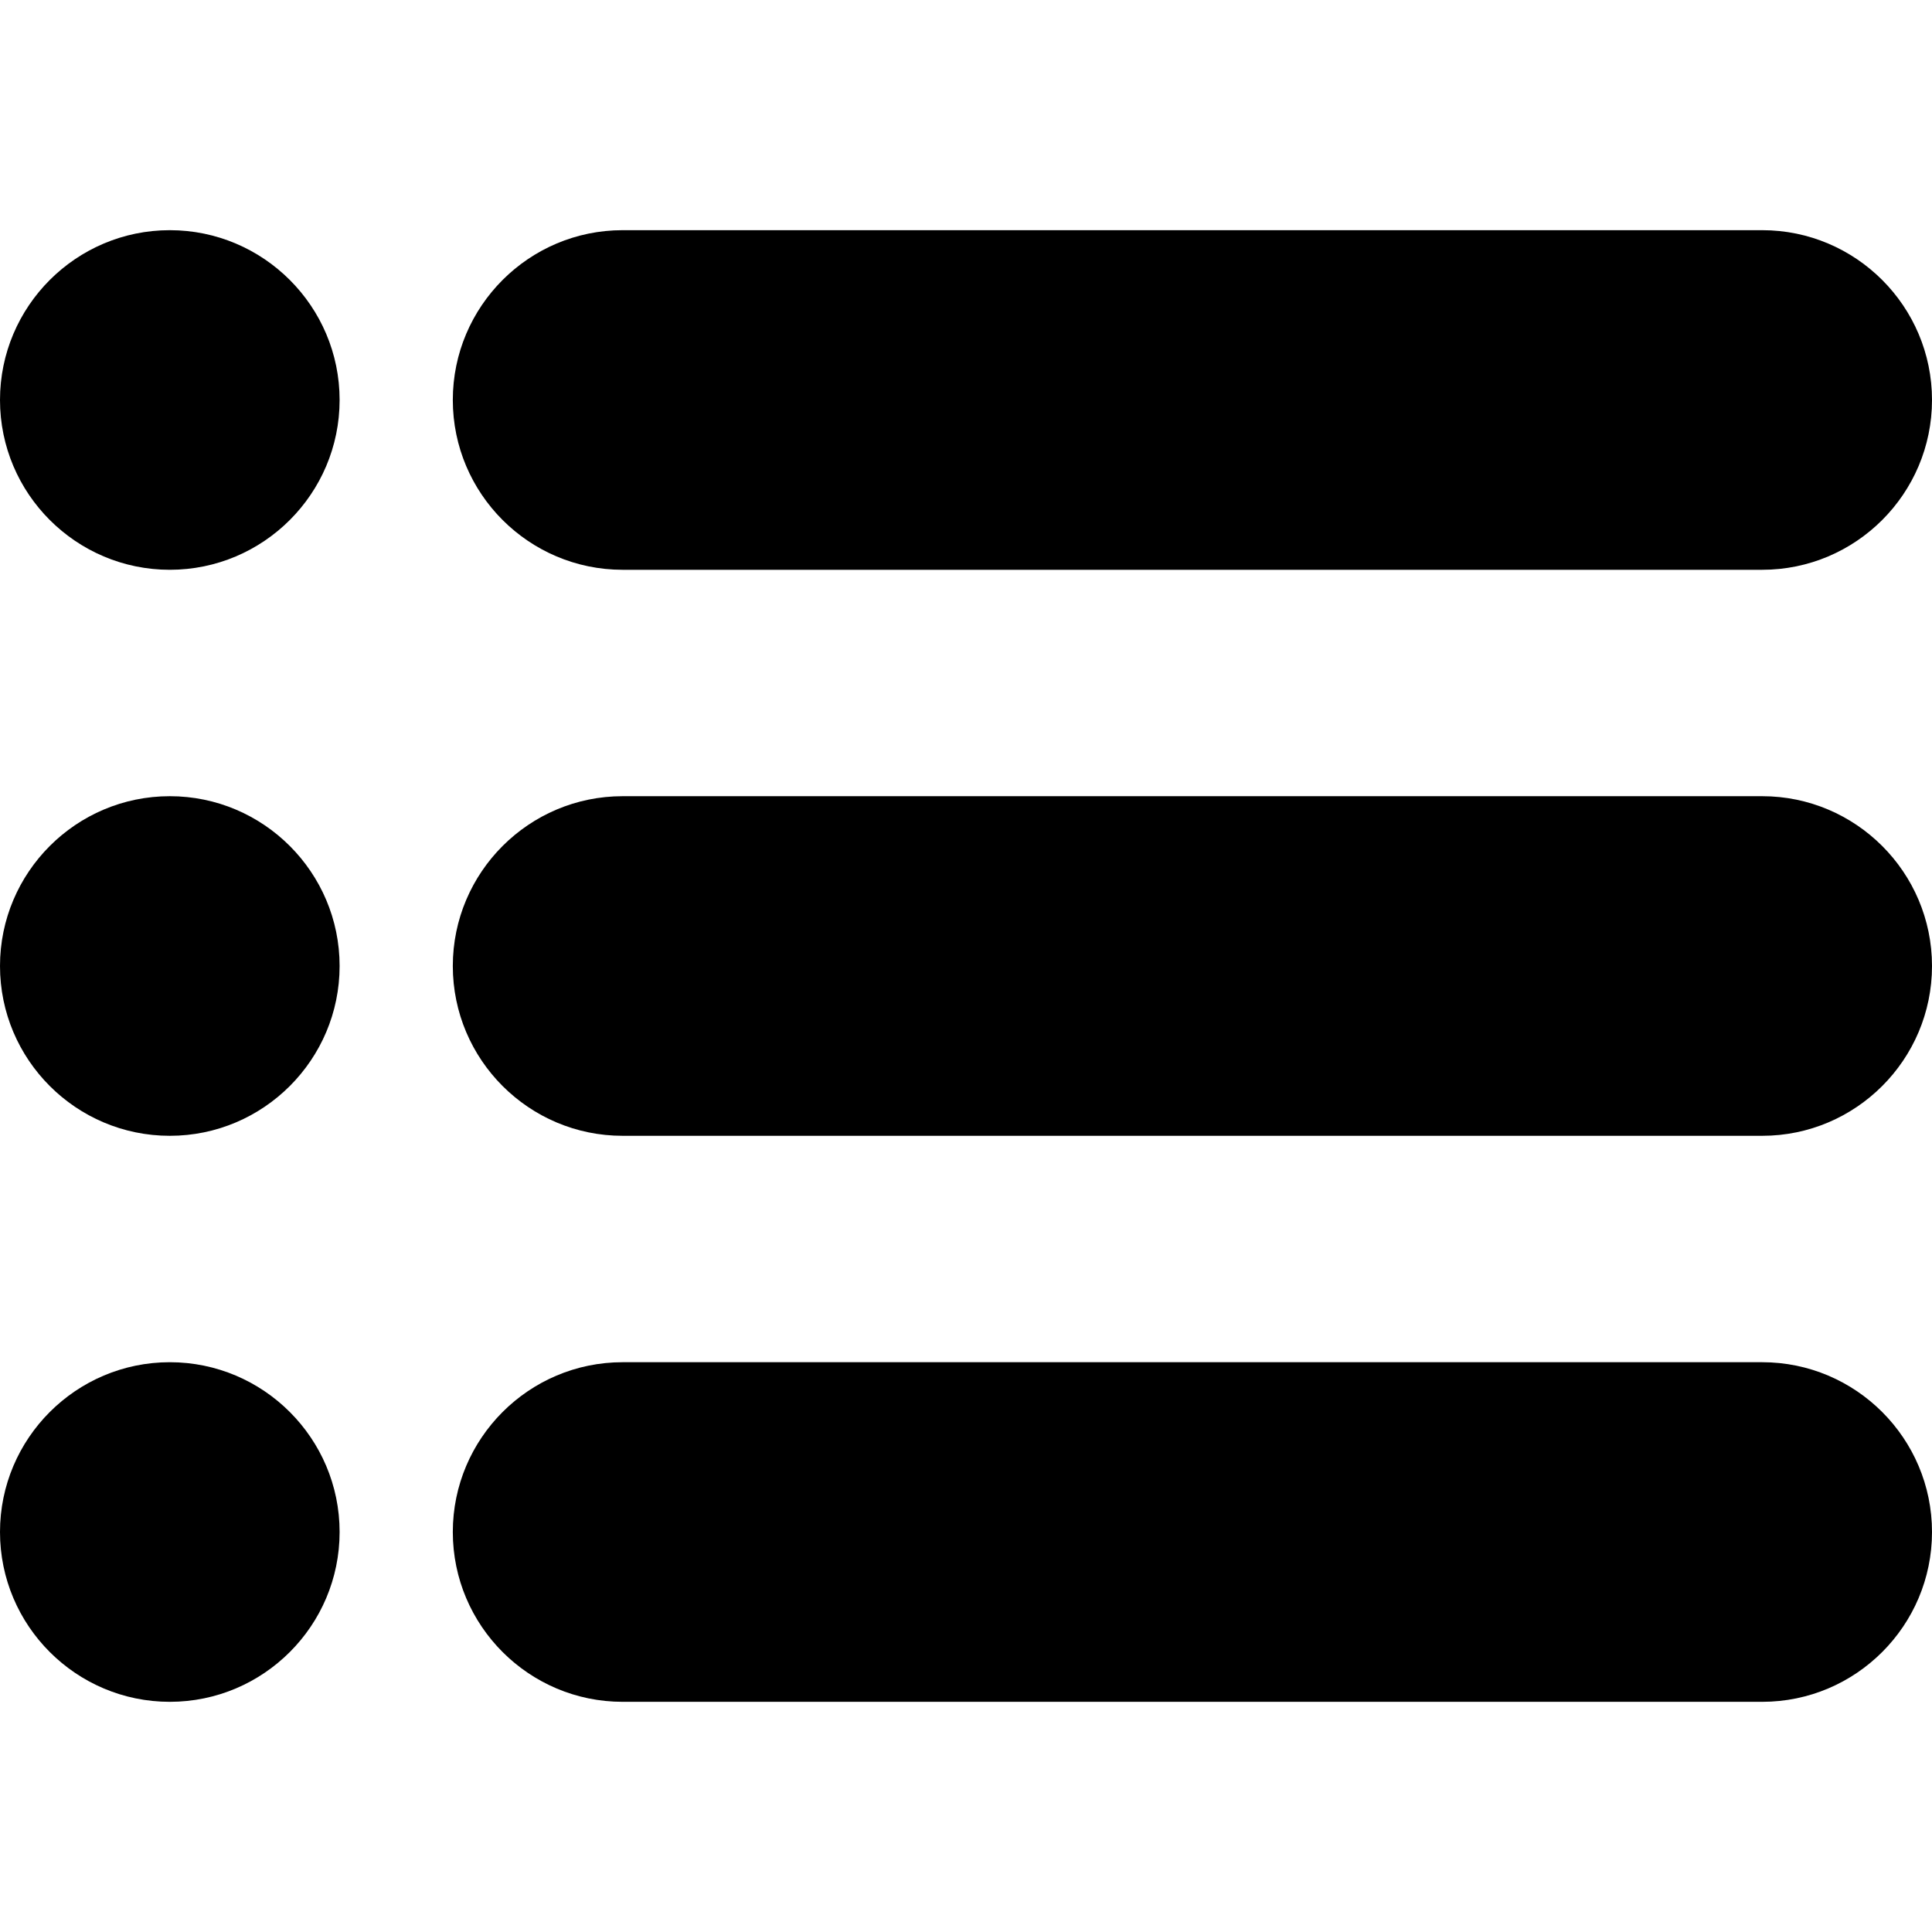
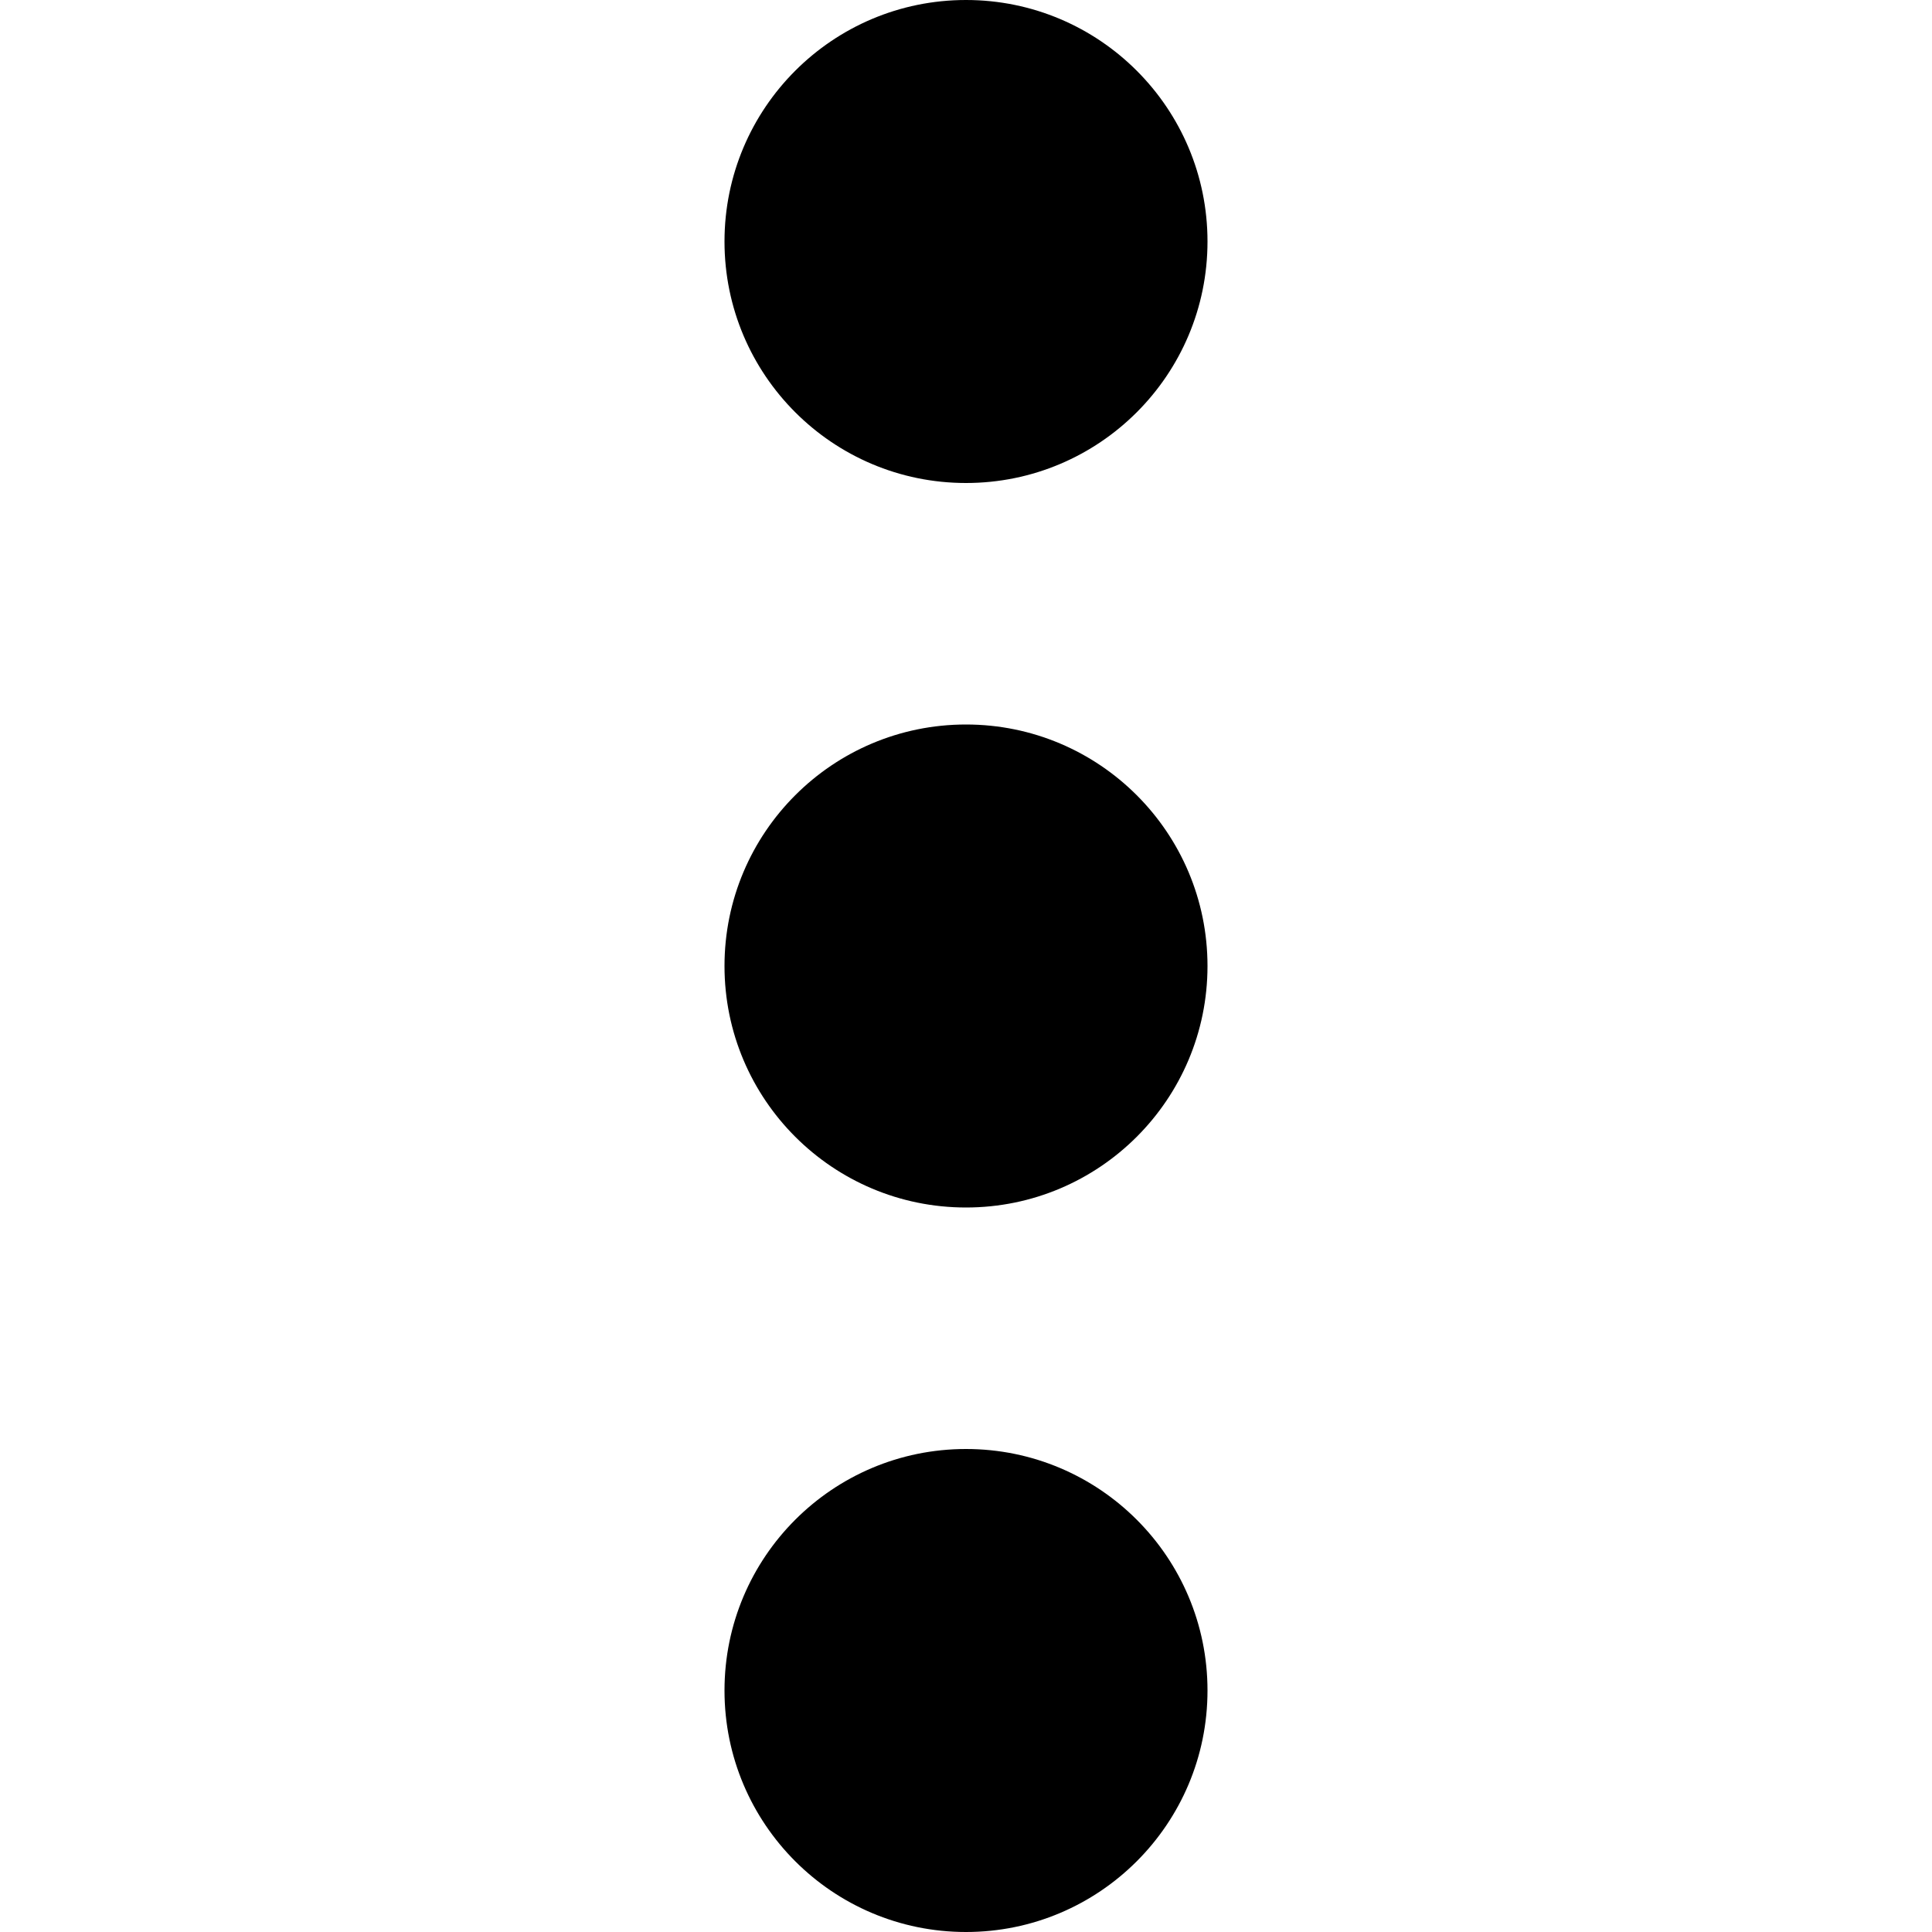
<svg xmlns="http://www.w3.org/2000/svg" version="1.1" id="Capa_1" x="0px" y="0px" viewBox="0 0 512 512" style="enable-background:new 0 0 512 512;" xml:space="preserve">
  <g>
    <g>
-       <path d="M467,61H165c-24.82,0-45,20.19-45,45c0,24.82,20.18,45,45,45h302c24.81,0,45-20.18,45-45C512,81.19,491.81,61,467,61z" />
-     </g>
-   </g>
-   <g>
-     <g>
-       <path d="M467,211H165c-24.82,0-45,20.19-45,45c0,24.82,20.18,45,45,45h302c24.81,0,45-20.18,45-45C512,231.19,491.81,211,467,211z    " />
-     </g>
-   </g>
-   <g>
-     <g>
-       <path d="M467,361H165c-24.82,0-45,20.19-45,45c0,24.82,20.18,45,45,45h302c24.81,0,45-20.18,45-45C512,381.19,491.81,361,467,361z    " />
-     </g>
-   </g>
-   <g>
-     <g>
-       <path d="M45,61C20.18,61,0,81.19,0,106c0,24.82,20.18,45,45,45c24.81,0,45-20.18,45-45C90,81.19,69.81,61,45,61z" />
-     </g>
-   </g>
-   <g>
-     <g>
-       <path d="M45,211c-24.82,0-45,20.19-45,45c0,24.82,20.18,45,45,45c24.81,0,45-20.18,45-45C90,231.19,69.81,211,45,211z" />
-     </g>
-   </g>
-   <g>
-     <g>
-       <path d="M45,361c-24.82,0-45,20.19-45,45c0,24.82,20.18,45,45,45c24.81,0,45-20.18,45-45C90,381.19,69.81,361,45,361z" />
+       <g>
+         <circle cx="256" cy="256" r="64" />
+         <circle cx="256" cy="448" r="64" />
+         <circle cx="256" cy="64" r="64" />
+       </g>
    </g>
  </g>
  <g>
</g>
  <g>
</g>
  <g>
</g>
  <g>
</g>
  <g>
</g>
  <g>
</g>
  <g>
</g>
  <g>
</g>
  <g>
</g>
  <g>
</g>
  <g>
</g>
  <g>
</g>
  <g>
</g>
  <g>
</g>
  <g>
</g>
</svg>
